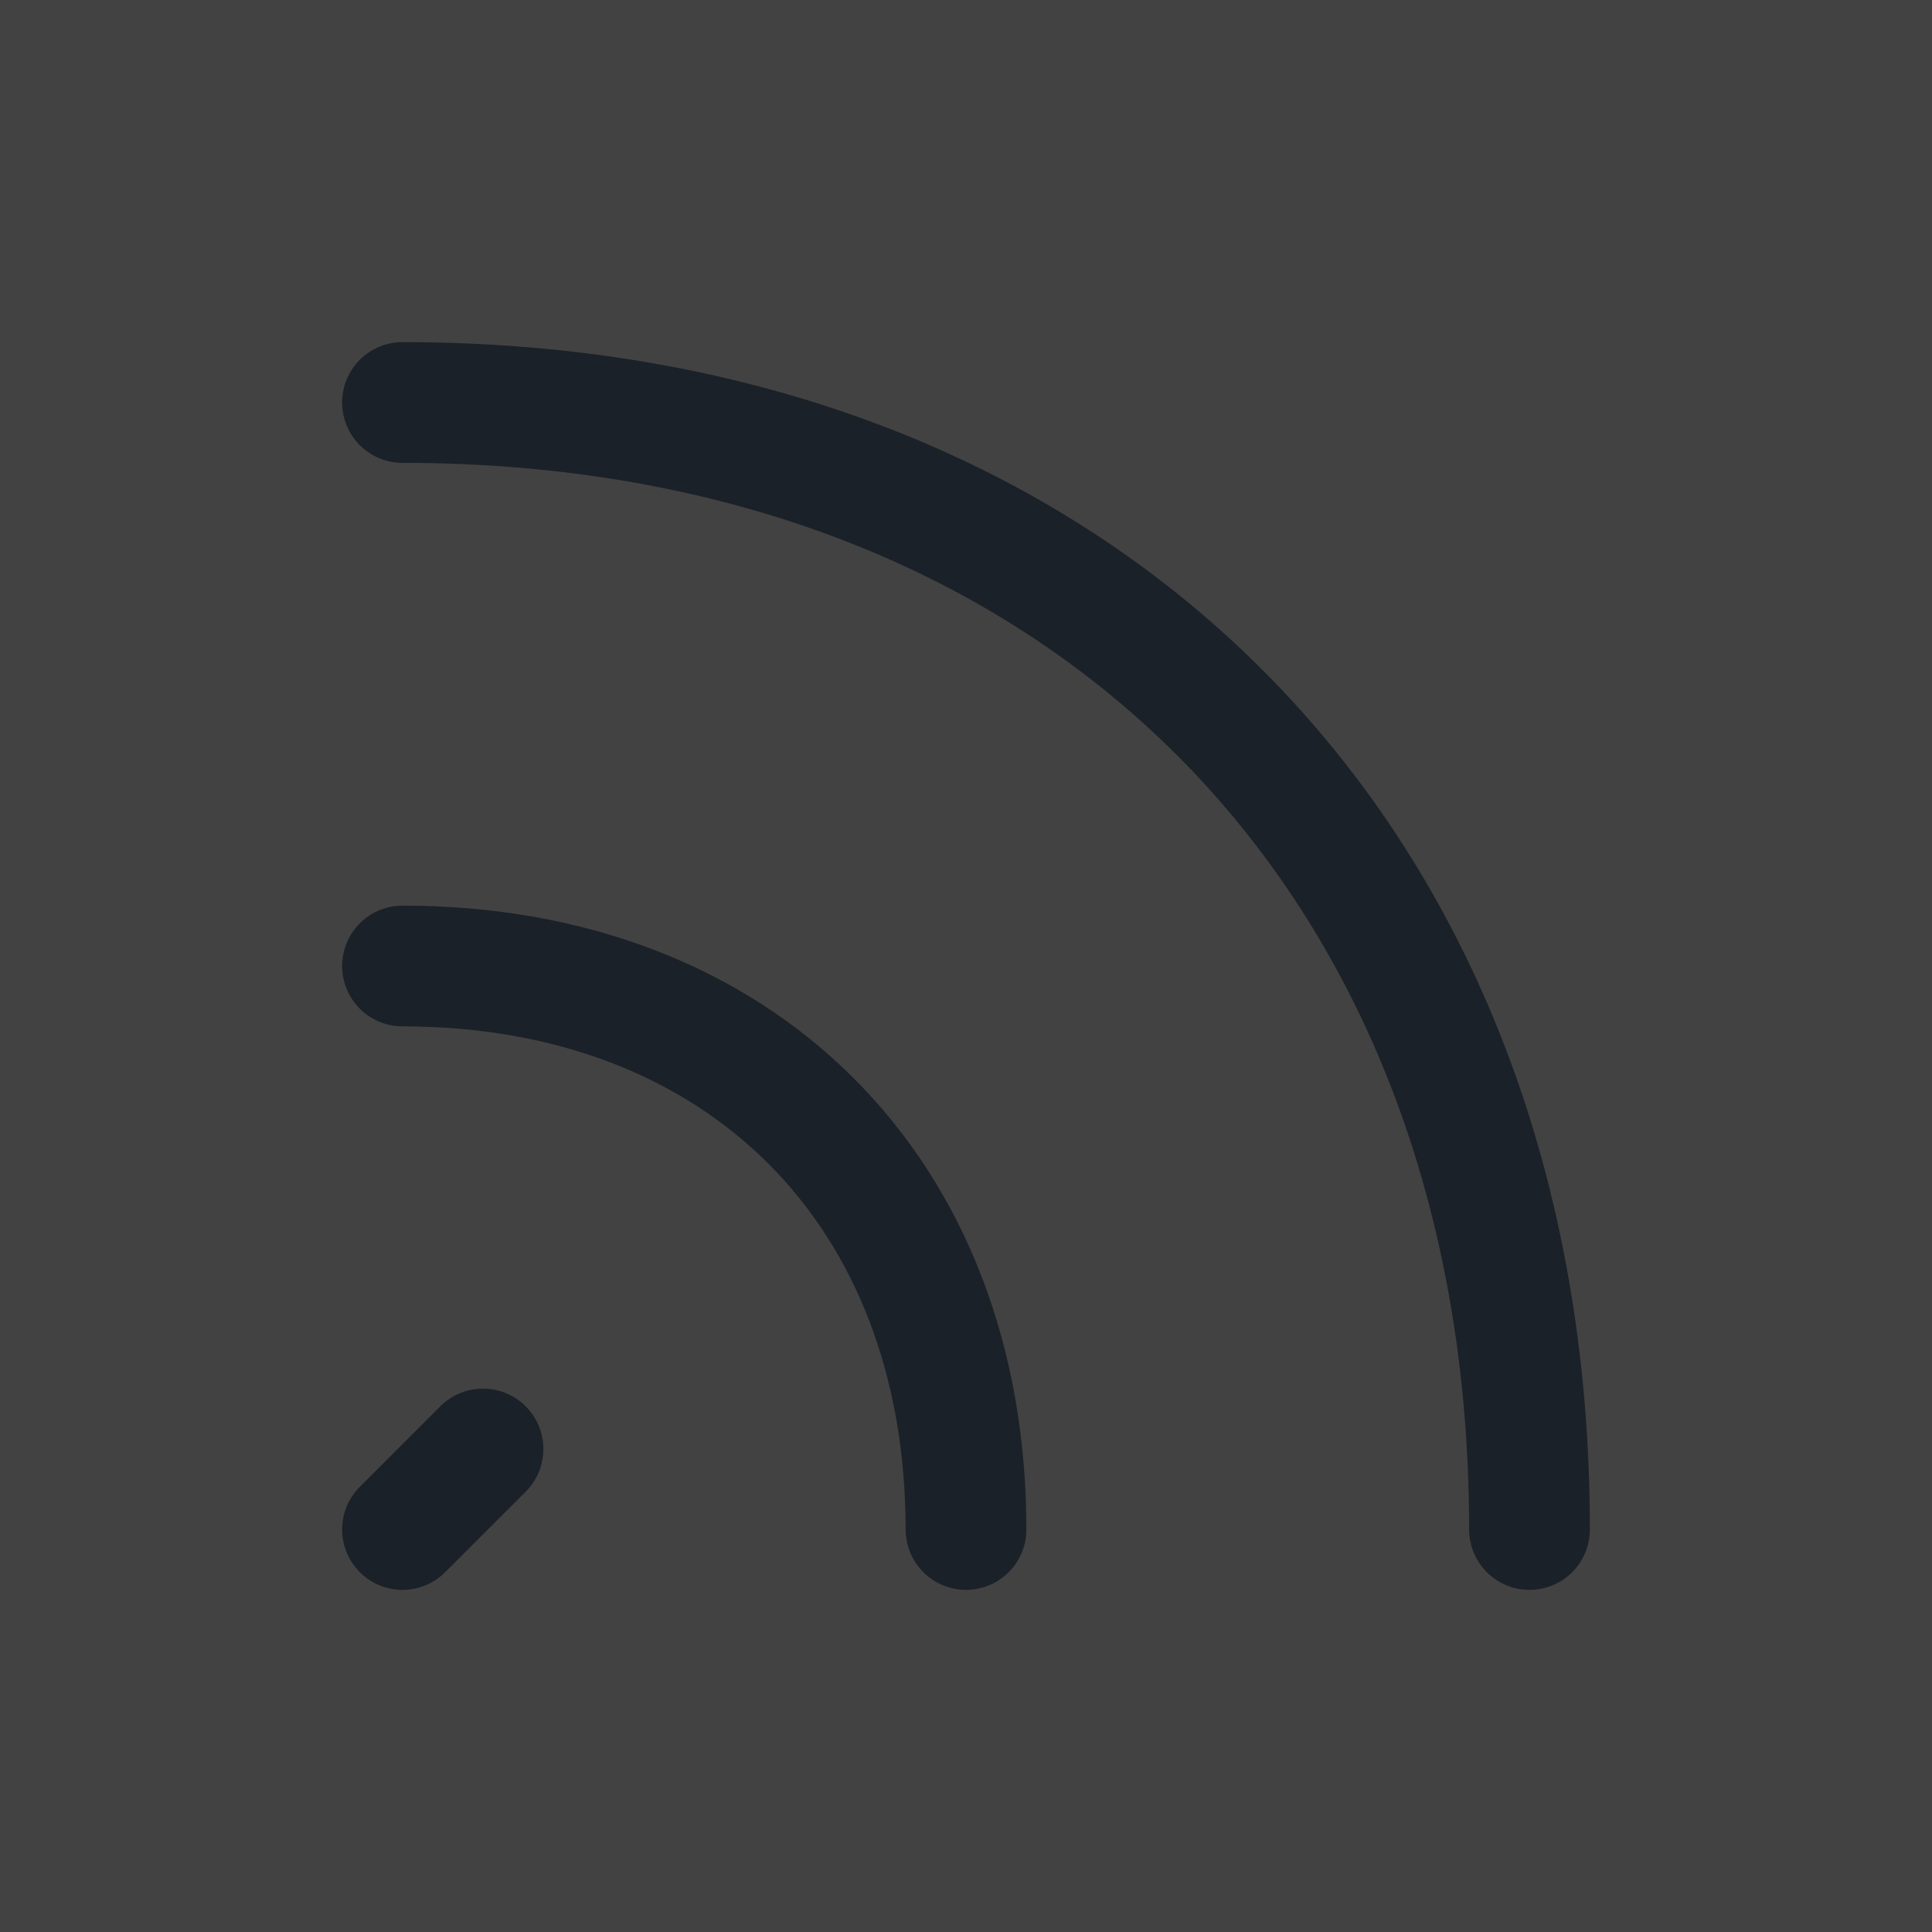
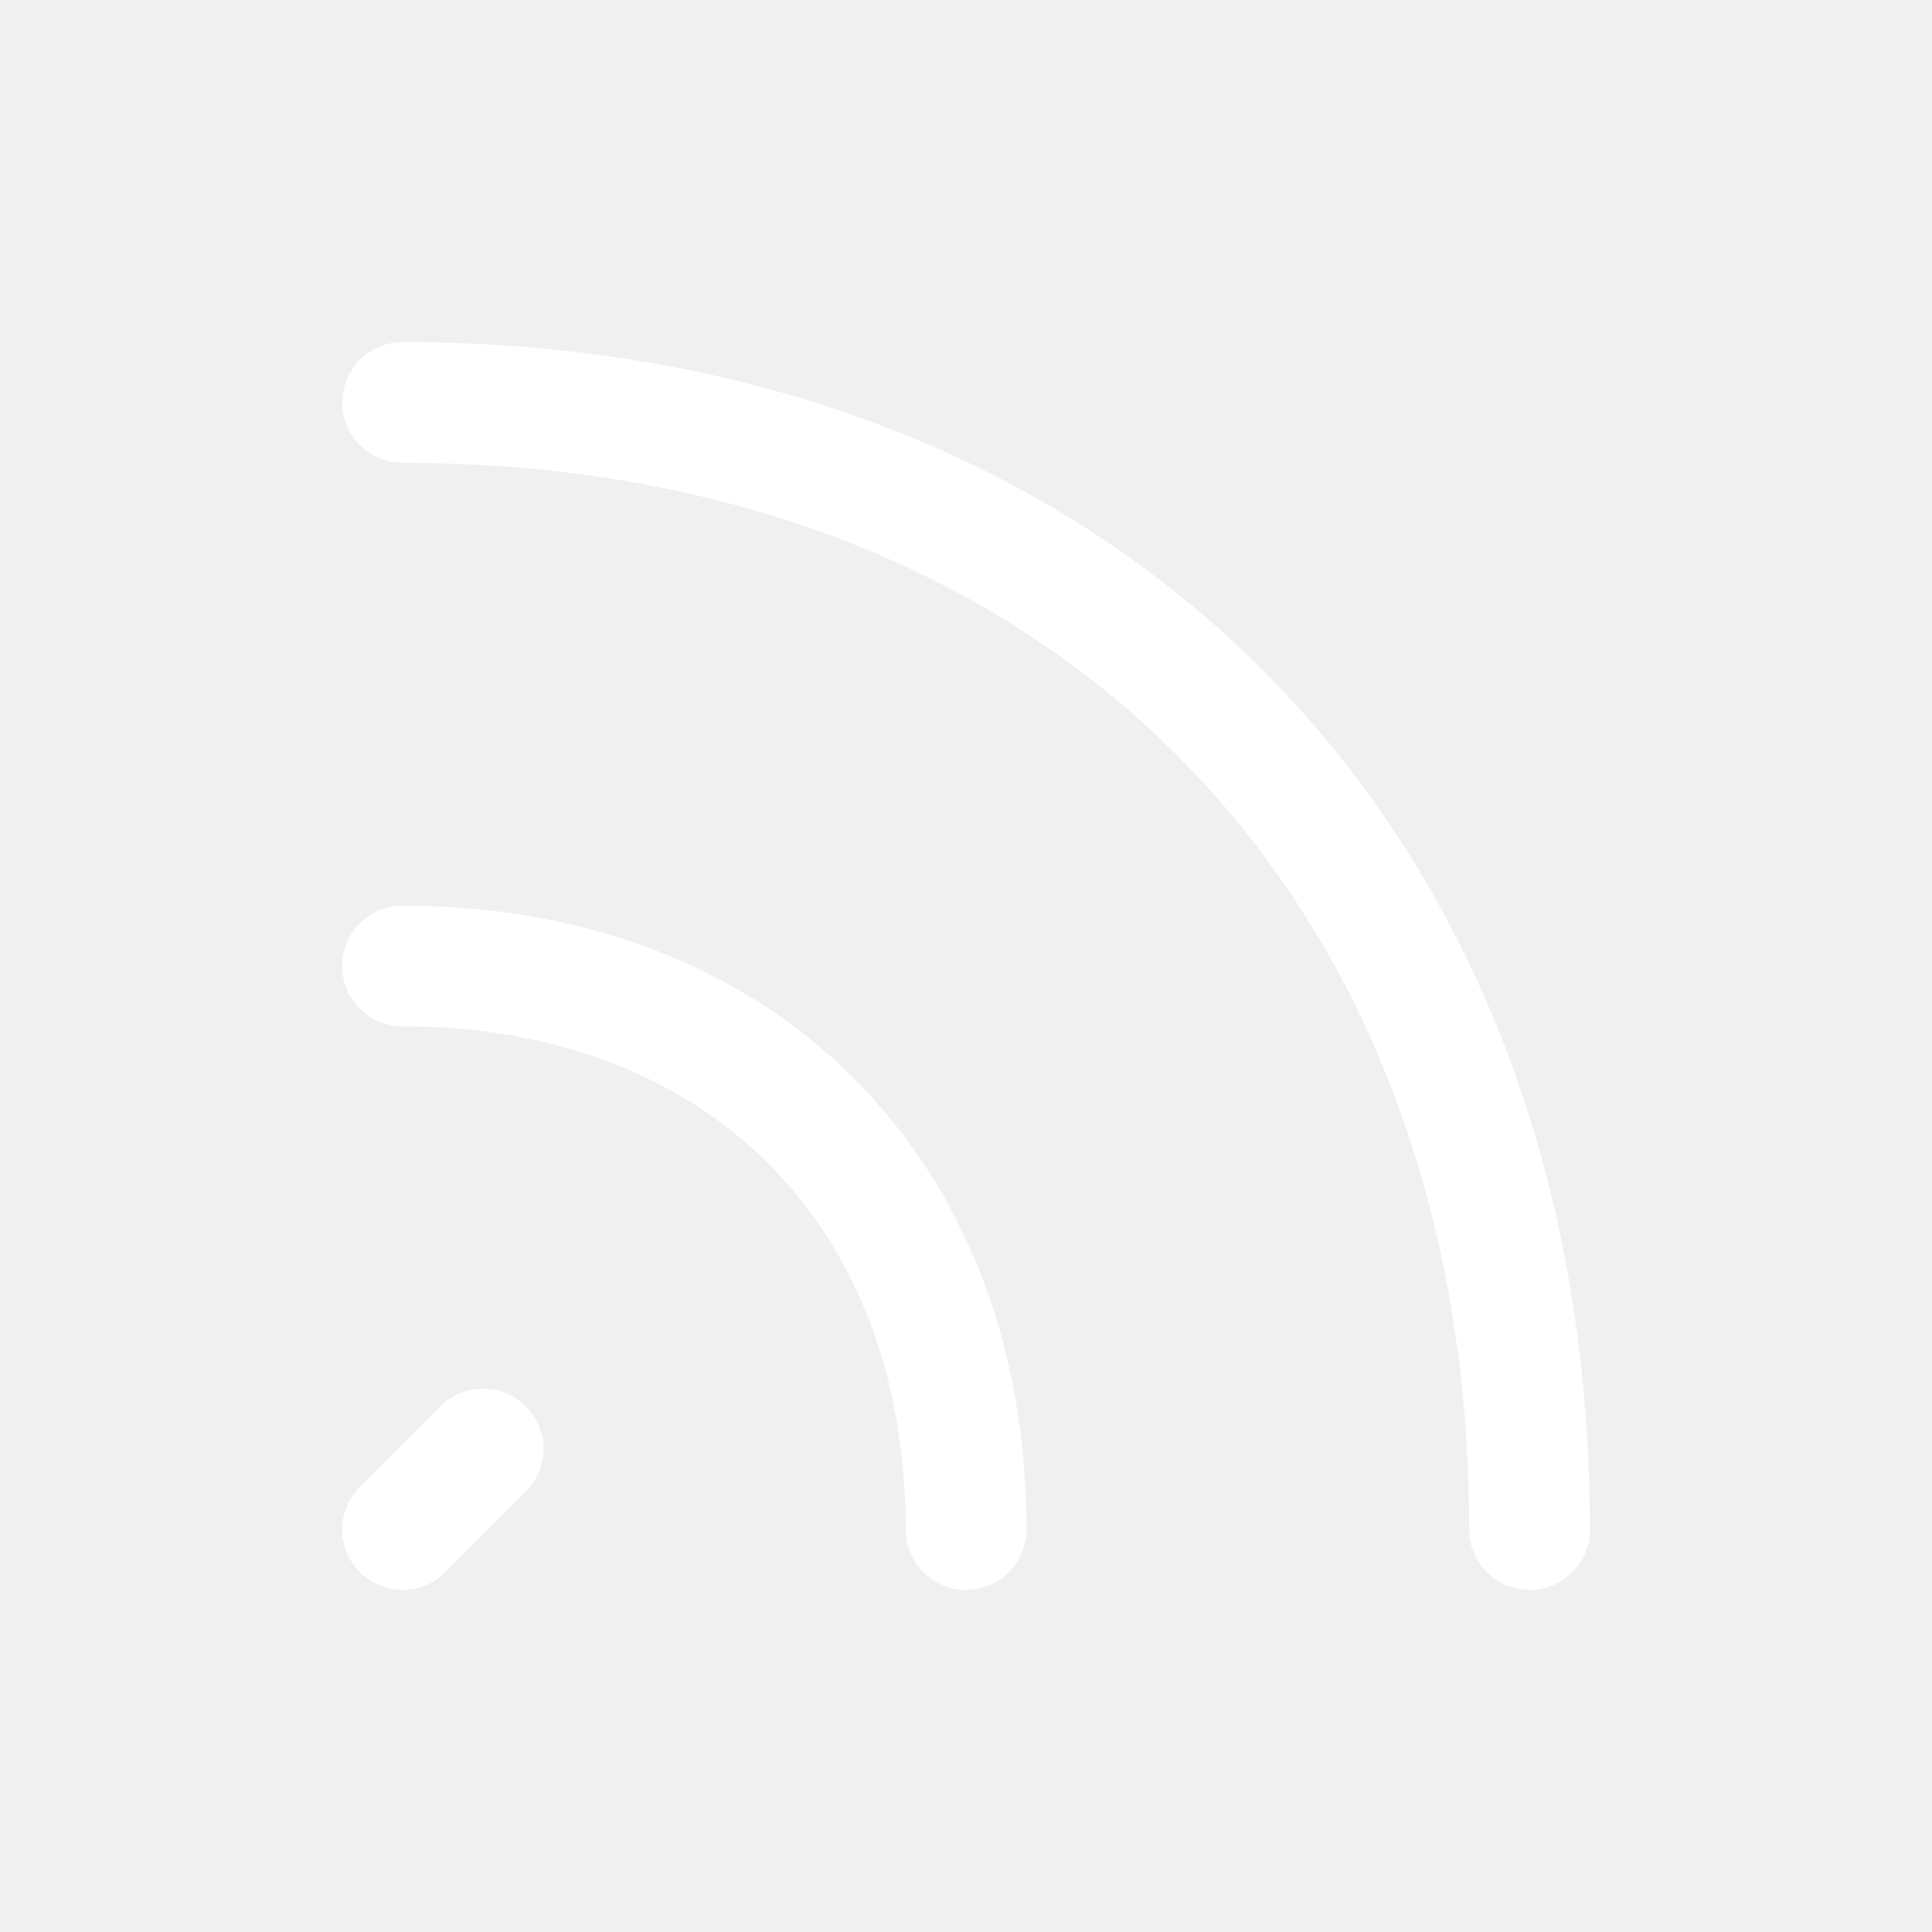
- <svg xmlns="http://www.w3.org/2000/svg" width="24" height="24" viewBox="0 0 24 24" fill="none">
-   <rect width="24" height="24" fill="#333333" />
-   <g id="Components">
-     <rect width="7834" height="13964" transform="translate(-1499 -2900)" fill="#424242" />
-     <g id="Icon / icon-rss">
-       <path id="Vector" d="M12 19C12 14.8 9.2 12 5 12" stroke="#1B2128" stroke-width="1.5" stroke-linecap="round" stroke-linejoin="round" />
-       <path id="Vector_2" d="M19 19C19 10.6 13.4 5 5 5" stroke="#1B2128" stroke-width="1.5" stroke-linecap="round" stroke-linejoin="round" />
-       <path id="Vector_3" d="M5 19L6 18" stroke="#1B2128" stroke-width="1.5" stroke-linecap="round" stroke-linejoin="round" />
-     </g>
-   </g>
+ <svg xmlns="http://www.w3.org/2000/svg" width="16" height="16" viewBox="0 0 16 16" fill="none">
+   <path d="M8.001 12.667C8.001 9.867 6.134 8 3.334 8" stroke="#FFFFFF" stroke-linecap="round" stroke-linejoin="round" />
+   <path d="M12.667 12.667C12.667 7.067 8.934 3.333 3.334 3.333" stroke="#FFFFFF" stroke-linecap="round" stroke-linejoin="round" />
+   <path d="M3.334 12.667L4.001 12" stroke="#FFFFFF" stroke-linecap="round" stroke-linejoin="round" />
</svg>
